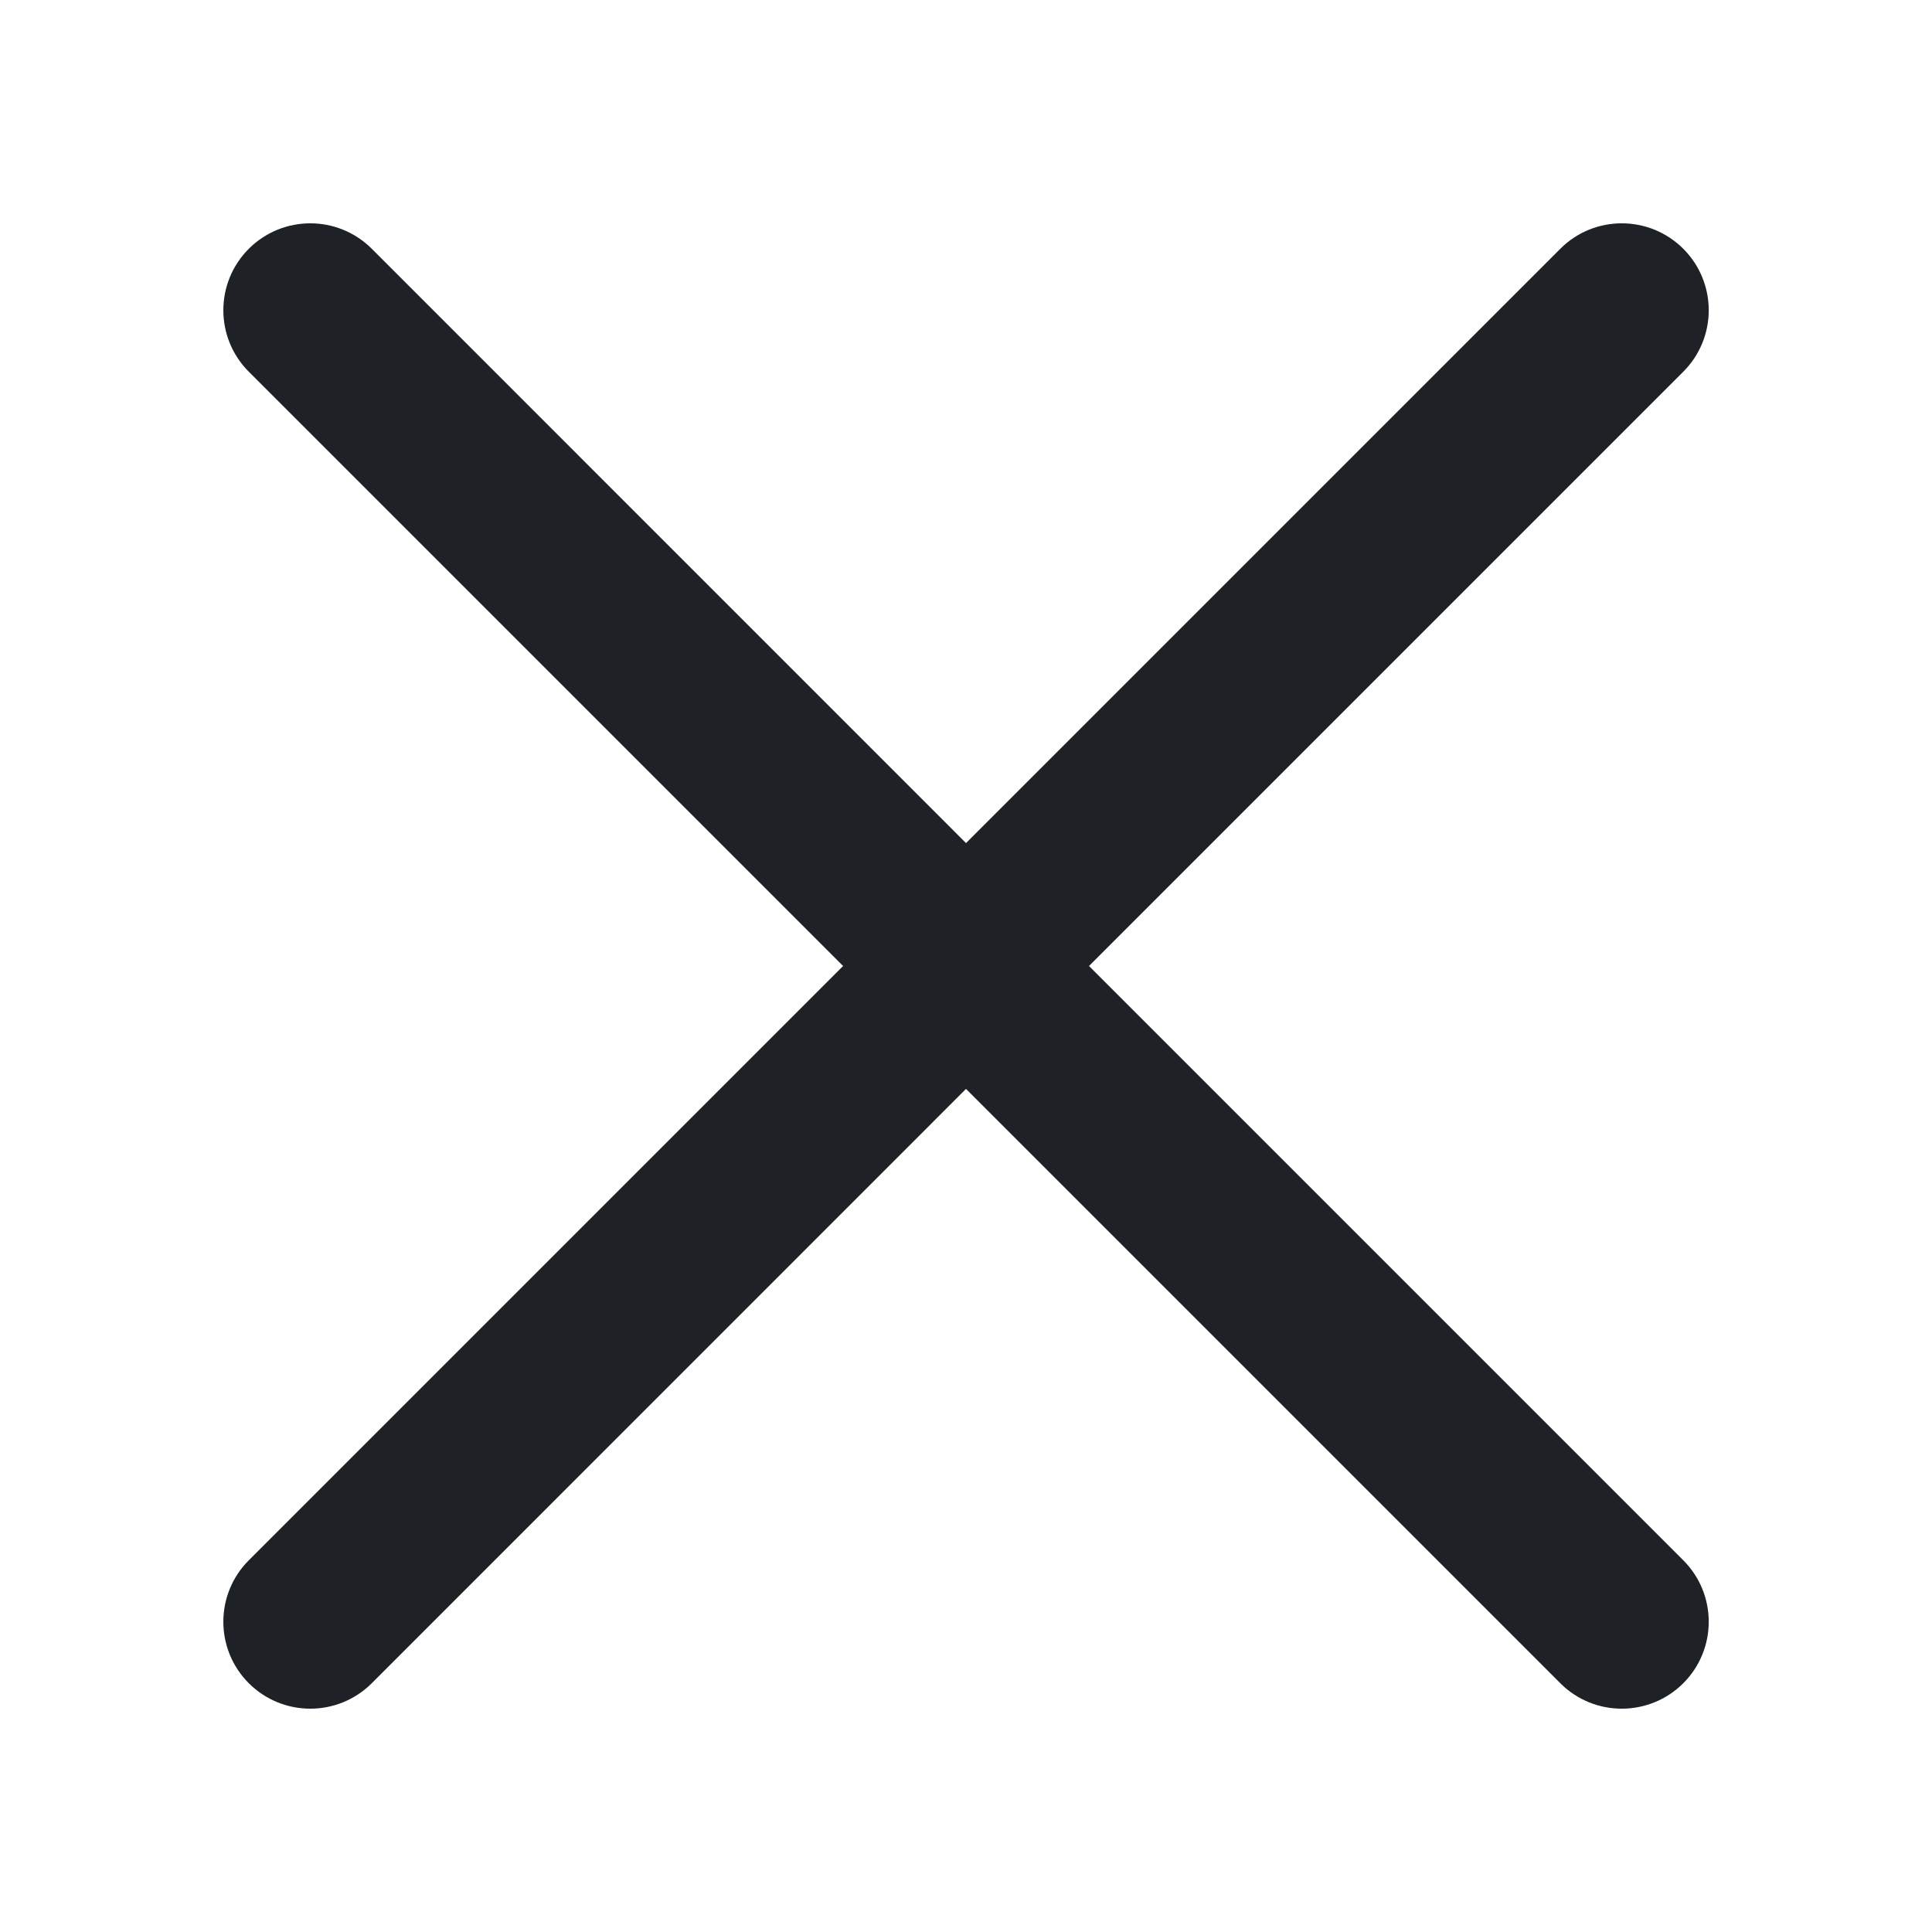
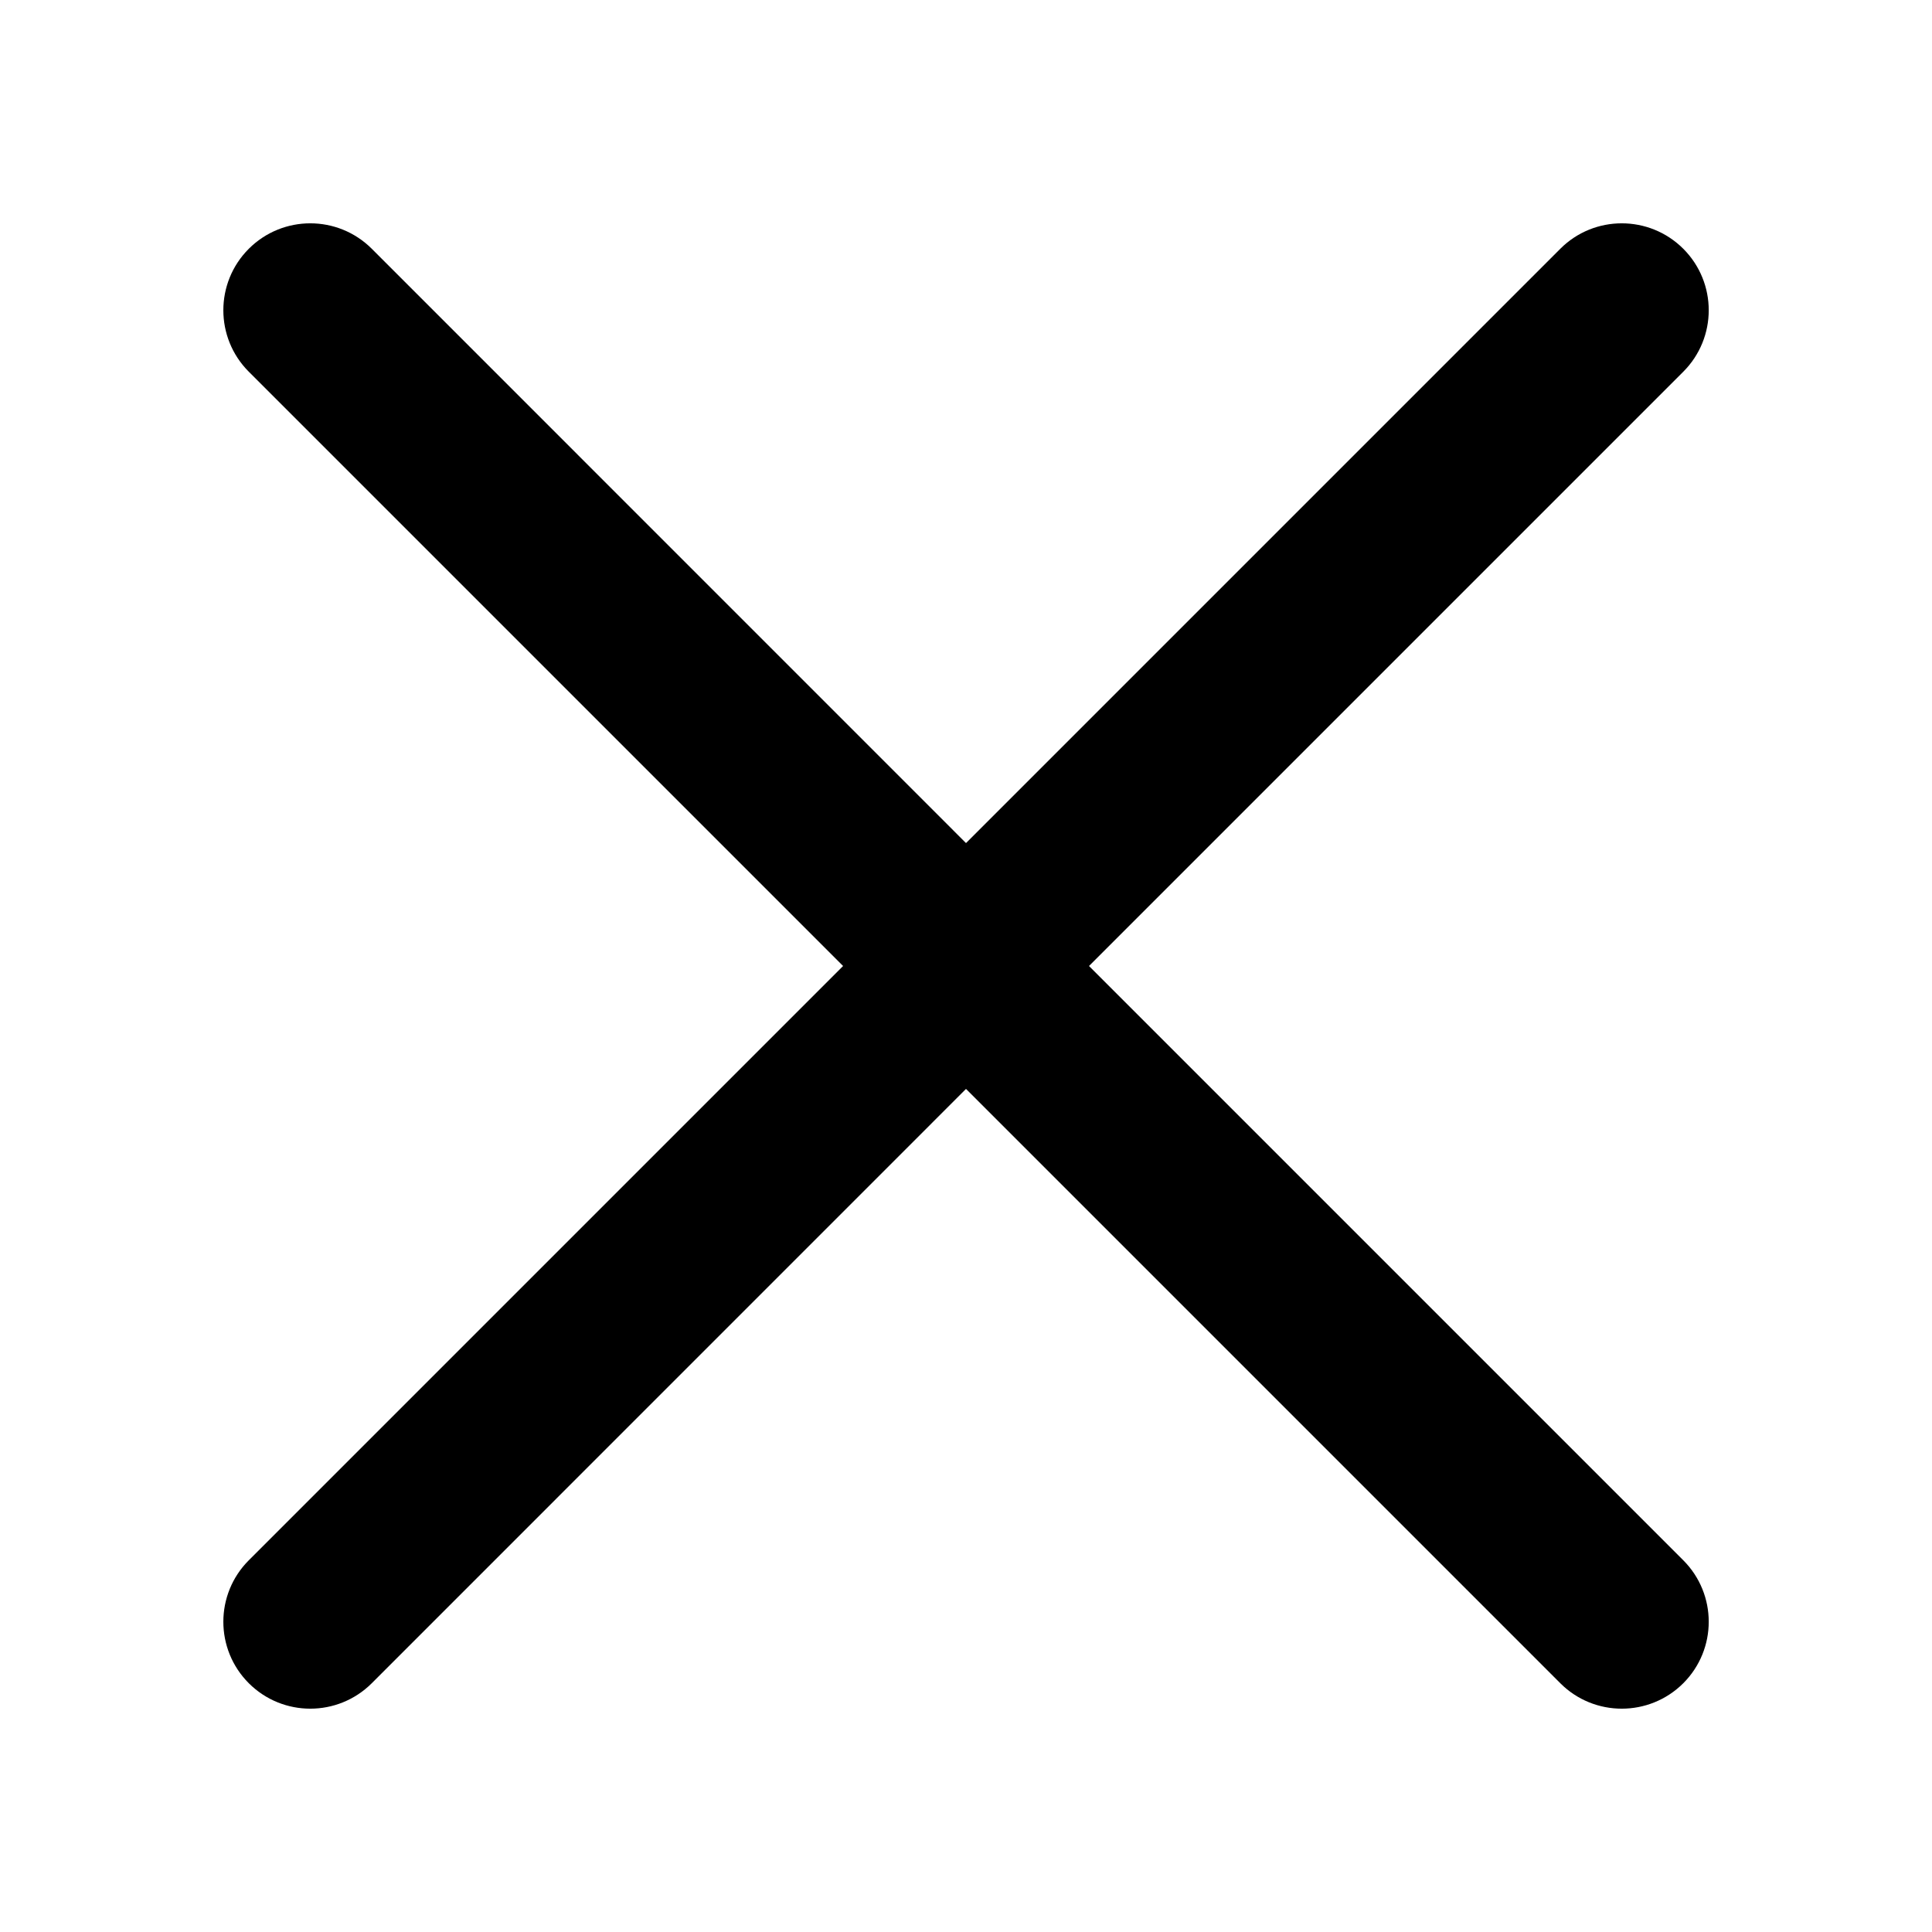
<svg xmlns="http://www.w3.org/2000/svg" width="24" height="24" viewBox="0 0 24 24" fill="none">
-   <path d="M3.091 19.382L10.473 12L3.091 4.618C2.669 4.196 2.669 3.512 3.091 3.09C3.513 2.669 4.196 2.669 4.618 3.09L12 10.473L19.383 3.09C19.804 2.669 20.488 2.669 20.91 3.09C21.332 3.512 21.332 4.196 20.91 4.618L13.528 12L20.91 19.382C21.332 19.804 21.332 20.488 20.91 20.91C20.488 21.331 19.804 21.331 19.383 20.91L12 13.527L4.618 20.91C4.196 21.331 3.513 21.331 3.091 20.91C2.669 20.488 2.669 19.804 3.091 19.382Z" fill="#1E2125" />
+   <path d="M3.091 19.382L10.473 12L3.091 4.618C2.669 4.196 2.669 3.512 3.091 3.09C3.513 2.669 4.196 2.669 4.618 3.09L12 10.473L19.383 3.09C19.804 2.669 20.488 2.669 20.91 3.09C21.332 3.512 21.332 4.196 20.91 4.618L13.528 12L20.91 19.382C21.332 19.804 21.332 20.488 20.91 20.91C20.488 21.331 19.804 21.331 19.383 20.91L12 13.527L4.618 20.91C4.196 21.331 3.513 21.331 3.091 20.91C2.669 20.488 2.669 19.804 3.091 19.382Z" fill="currentColor" />
</svg>
